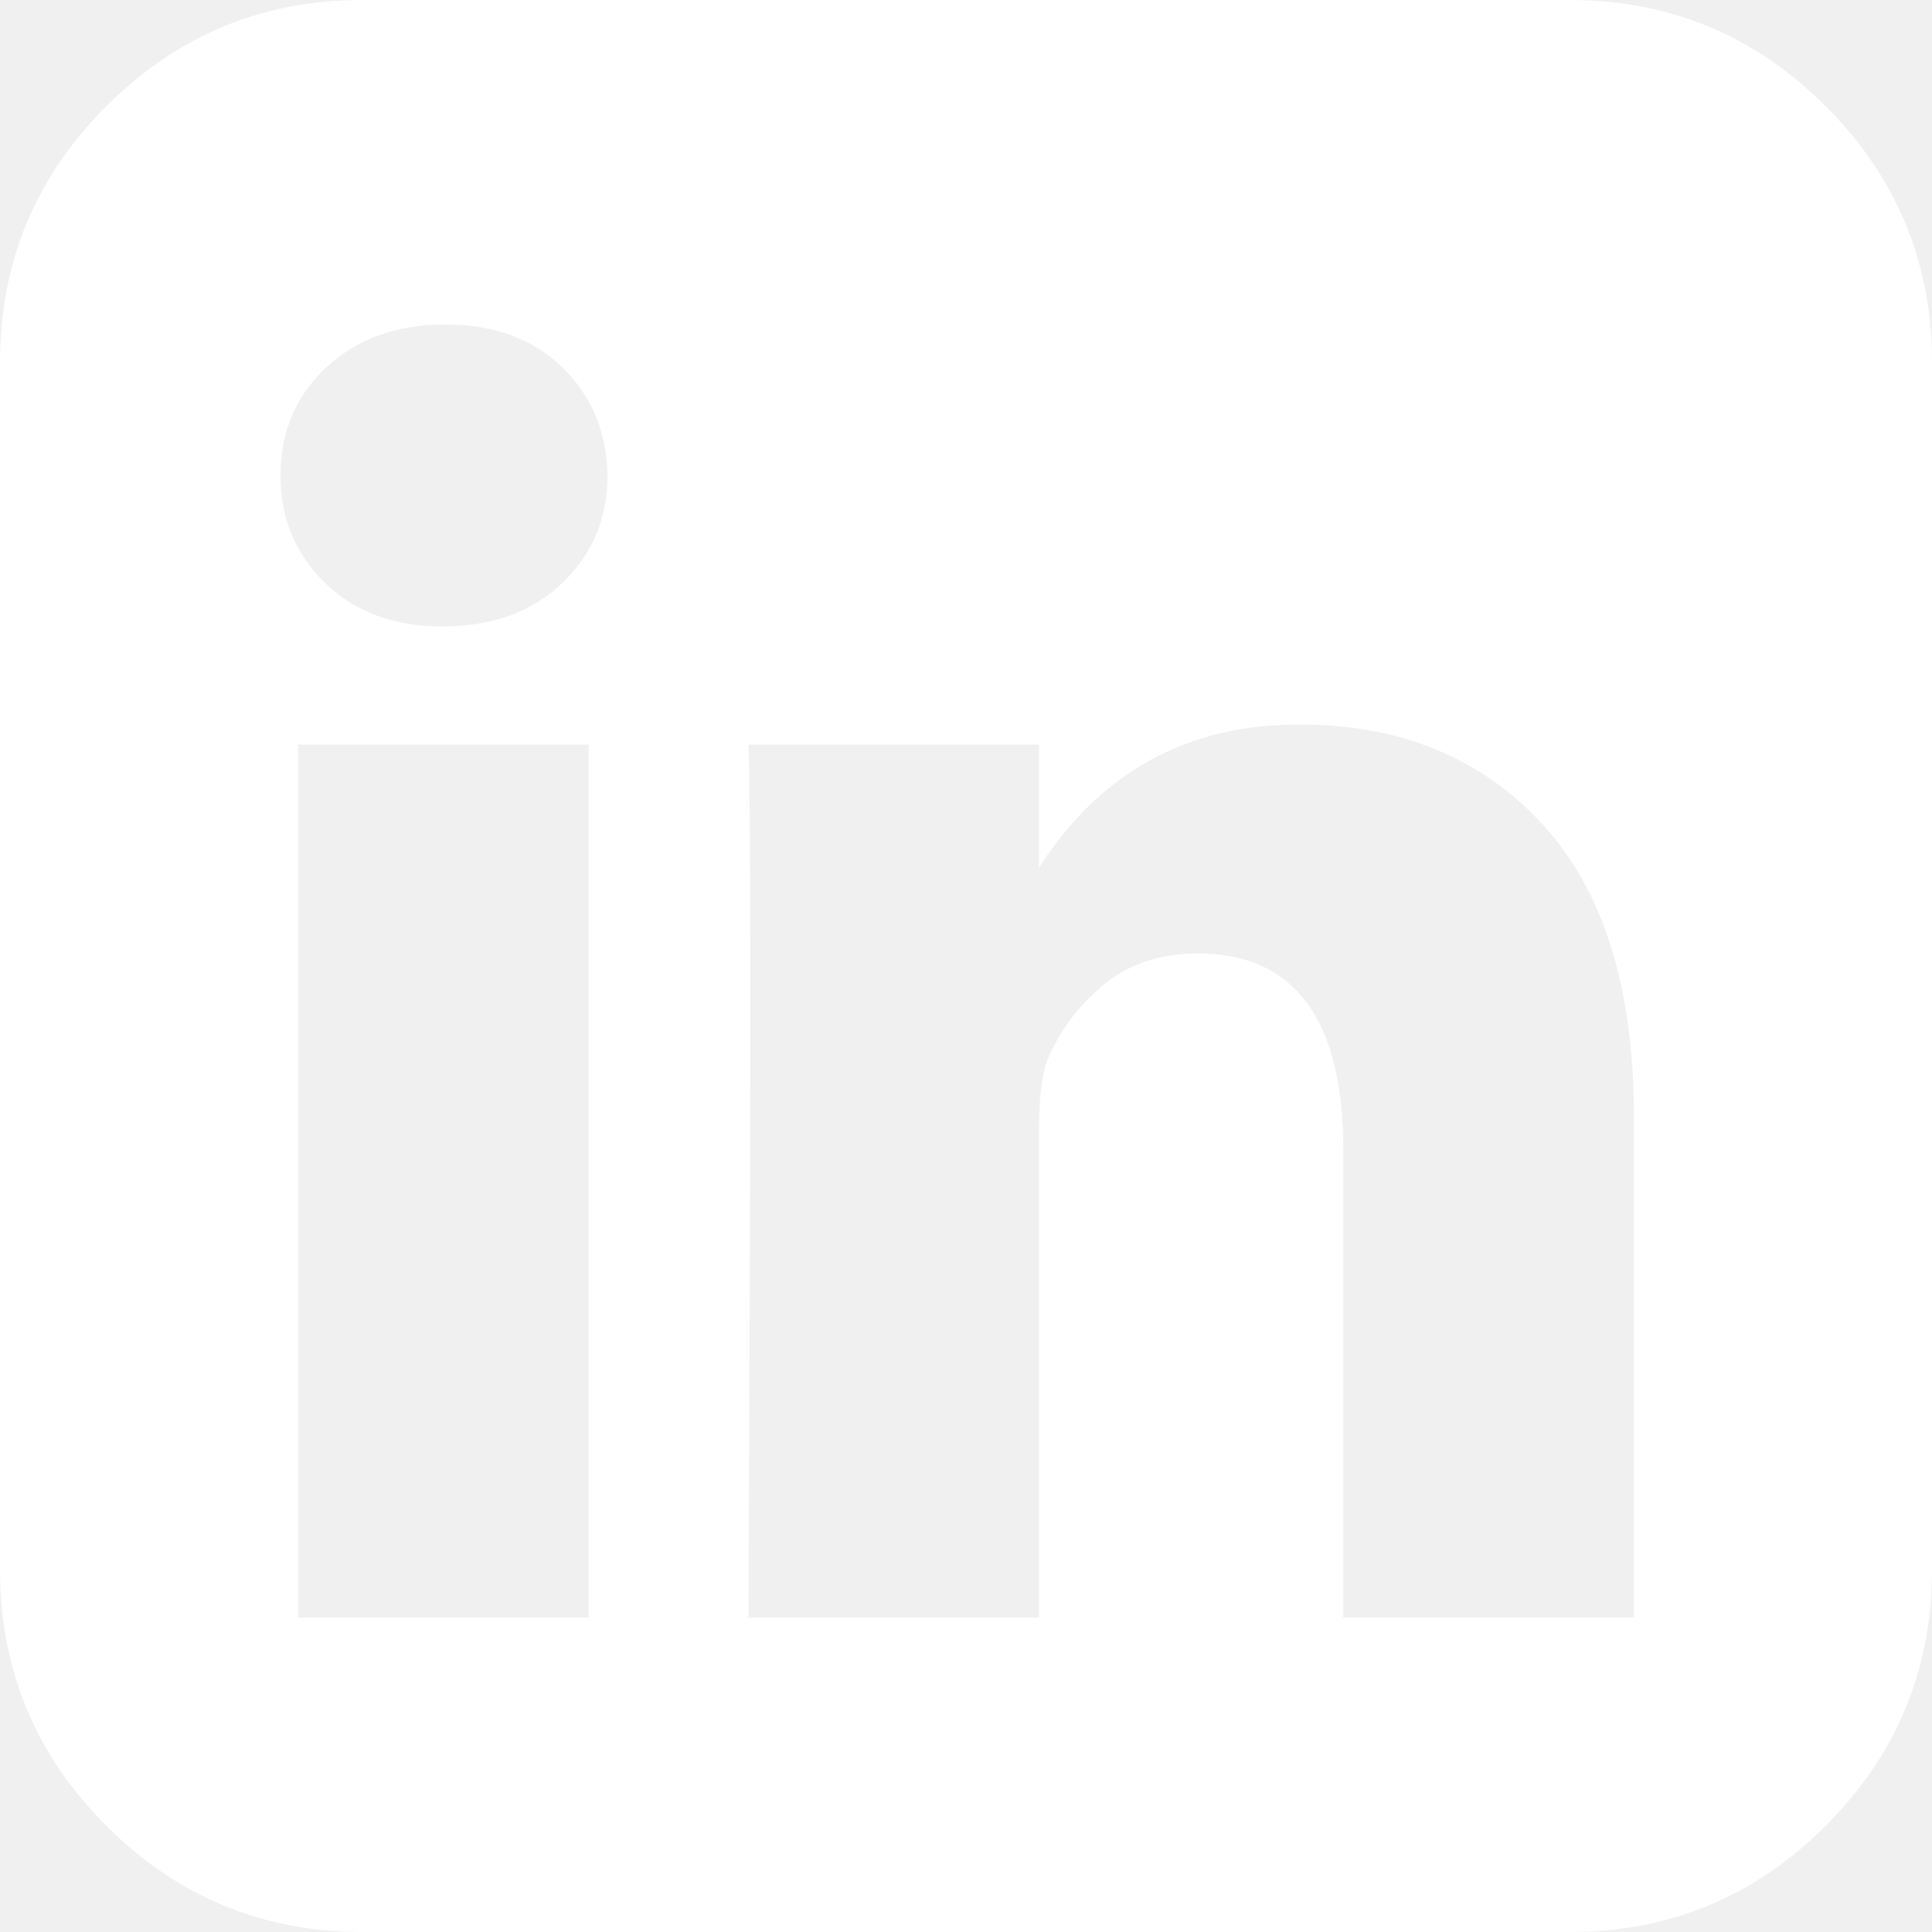
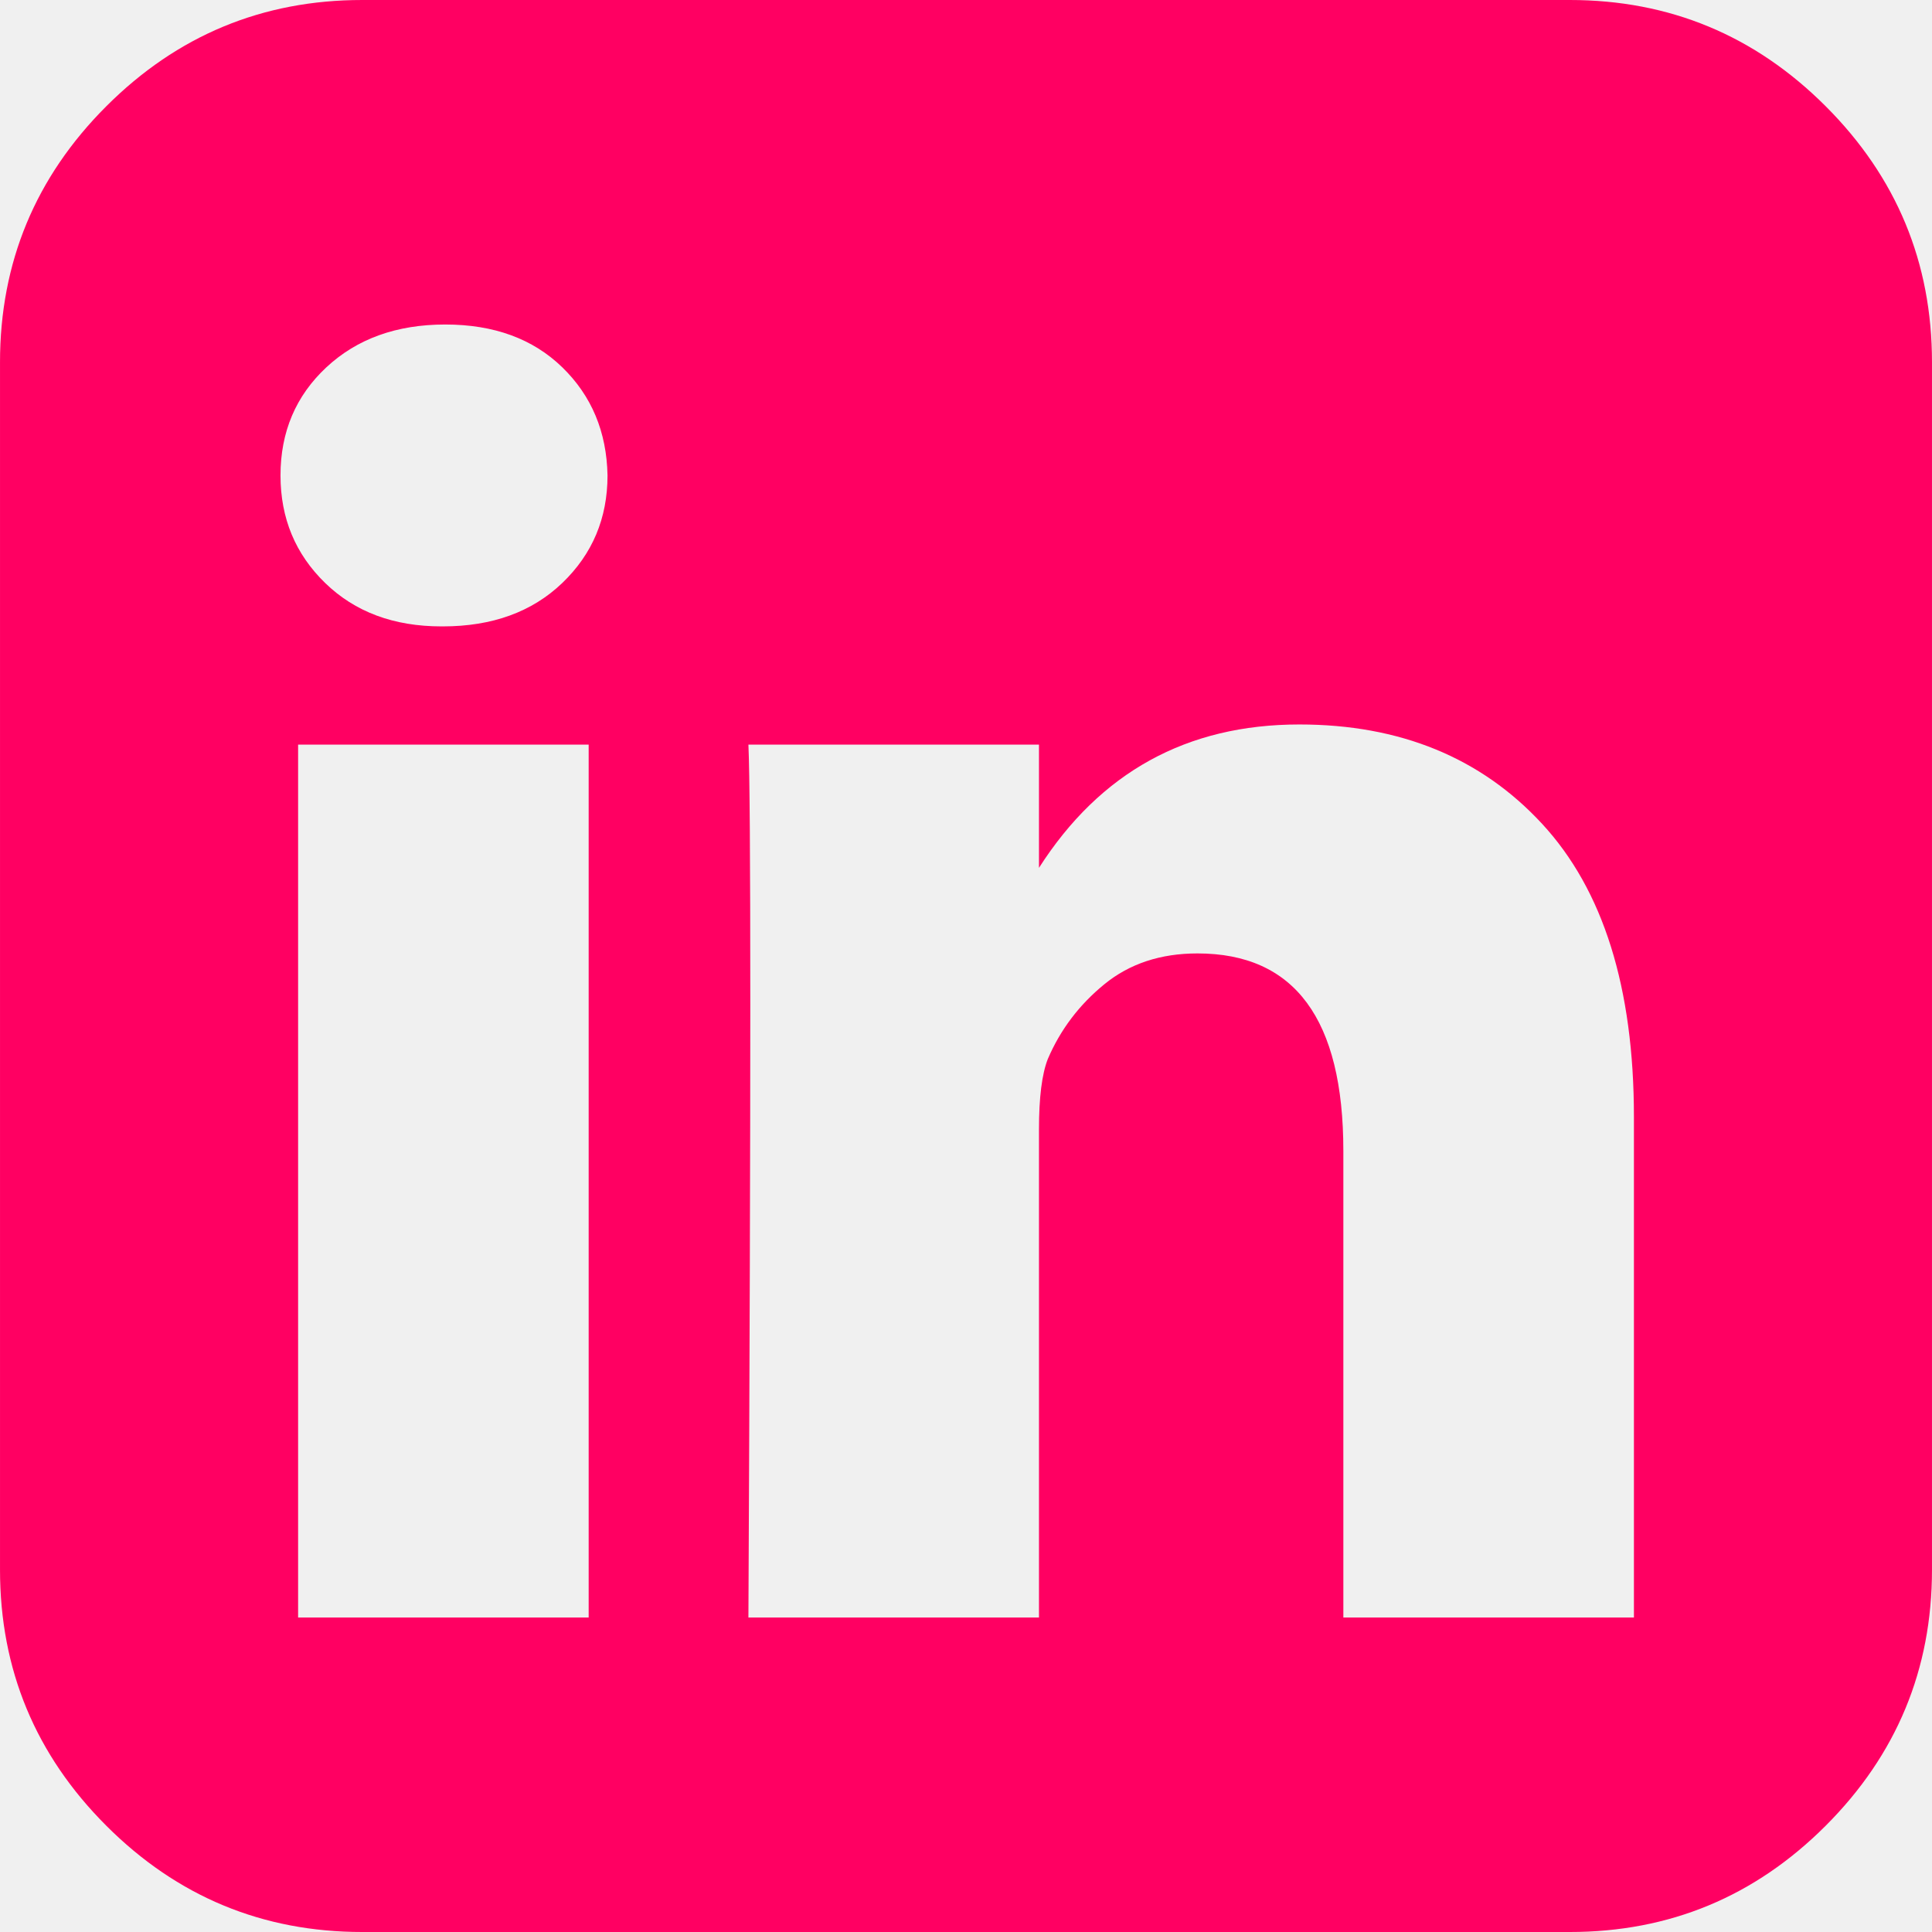
<svg xmlns="http://www.w3.org/2000/svg" version="1.1" id="Capa_1" x="0px" y="0px" width="512px" height="512px" viewBox="0 0 438.536 438.536" style="enable-background:new 0 0 438.536 438.536;" xml:space="preserve">
  <g>
-     <path d="M414.41,24.123C398.333,8.042,378.963,0,356.315,0H82.228C59.58,0,40.21,8.042,24.126,24.123   C8.045,40.207,0.003,59.576,0.003,82.225v274.084c0,22.647,8.042,42.018,24.123,58.102c16.084,16.084,35.454,24.126,58.102,24.126   h274.084c22.648,0,42.018-8.042,58.095-24.126c16.084-16.084,24.126-35.454,24.126-58.102V82.225   C438.532,59.576,430.49,40.204,414.41,24.123z M133.618,367.157H67.666V169.016h65.952V367.157z M127.626,132.332   c-6.851,6.567-15.893,9.851-27.124,9.851h-0.288c-10.848,0-19.648-3.284-26.407-9.851c-6.76-6.567-10.138-14.703-10.138-24.41   c0-9.897,3.476-18.083,10.421-24.556c6.95-6.471,15.942-9.708,26.98-9.708c11.039,0,19.89,3.237,26.553,9.708   c6.661,6.473,10.088,14.659,10.277,24.556C137.899,117.625,134.477,125.761,127.626,132.332z M370.873,367.157h-65.952v-105.92   c0-29.879-11.036-44.823-33.116-44.823c-8.374,0-15.42,2.331-21.128,6.995c-5.715,4.661-9.996,10.324-12.847,16.991   c-1.335,3.422-1.999,8.75-1.999,15.981v110.775h-65.952c0.571-119.529,0.571-185.579,0-198.142h65.952v27.974   c13.867-21.681,33.558-32.544,59.101-32.544c22.84,0,41.21,7.52,55.104,22.554c13.895,15.037,20.841,37.214,20.841,66.519v113.64   H370.873z" fill="#FFFFFF" />
+     <path d="M414.41,24.123C398.333,8.042,378.963,0,356.315,0H82.228C59.58,0,40.21,8.042,24.126,24.123   C8.045,40.207,0.003,59.576,0.003,82.225v274.084c0,22.647,8.042,42.018,24.123,58.102c16.084,16.084,35.454,24.126,58.102,24.126   h274.084c22.648,0,42.018-8.042,58.095-24.126c16.084-16.084,24.126-35.454,24.126-58.102V82.225   C438.532,59.576,430.49,40.204,414.41,24.123z M133.618,367.157H67.666V169.016h65.952V367.157z M127.626,132.332   c-6.851,6.567-15.893,9.851-27.124,9.851h-0.288c-10.848,0-19.648-3.284-26.407-9.851c-6.76-6.567-10.138-14.703-10.138-24.41   c0-9.897,3.476-18.083,10.421-24.556c6.95-6.471,15.942-9.708,26.98-9.708c11.039,0,19.89,3.237,26.553,9.708   c6.661,6.473,10.088,14.659,10.277,24.556C137.899,117.625,134.477,125.761,127.626,132.332z M370.873,367.157h-65.952v-105.92   c0-29.879-11.036-44.823-33.116-44.823c-8.374,0-15.42,2.331-21.128,6.995c-5.715,4.661-9.996,10.324-12.847,16.991   c-1.335,3.422-1.999,8.75-1.999,15.981v110.775h-65.952c0.571-119.529,0.571-185.579,0-198.142h65.952v27.974   c13.867-21.681,33.558-32.544,59.101-32.544c22.84,0,41.21,7.52,55.104,22.554c13.895,15.037,20.841,37.214,20.841,66.519v113.64   H370.873z" fill="#ff0062" />
  </g>
  <g>
</g>
  <g>
</g>
  <g>
</g>
  <g>
</g>
  <g>
</g>
  <g>
</g>
  <g>
</g>
  <g>
</g>
  <g>
</g>
  <g>
</g>
  <g>
</g>
  <g>
</g>
  <g>
</g>
  <g>
</g>
  <g>
</g>
</svg>
